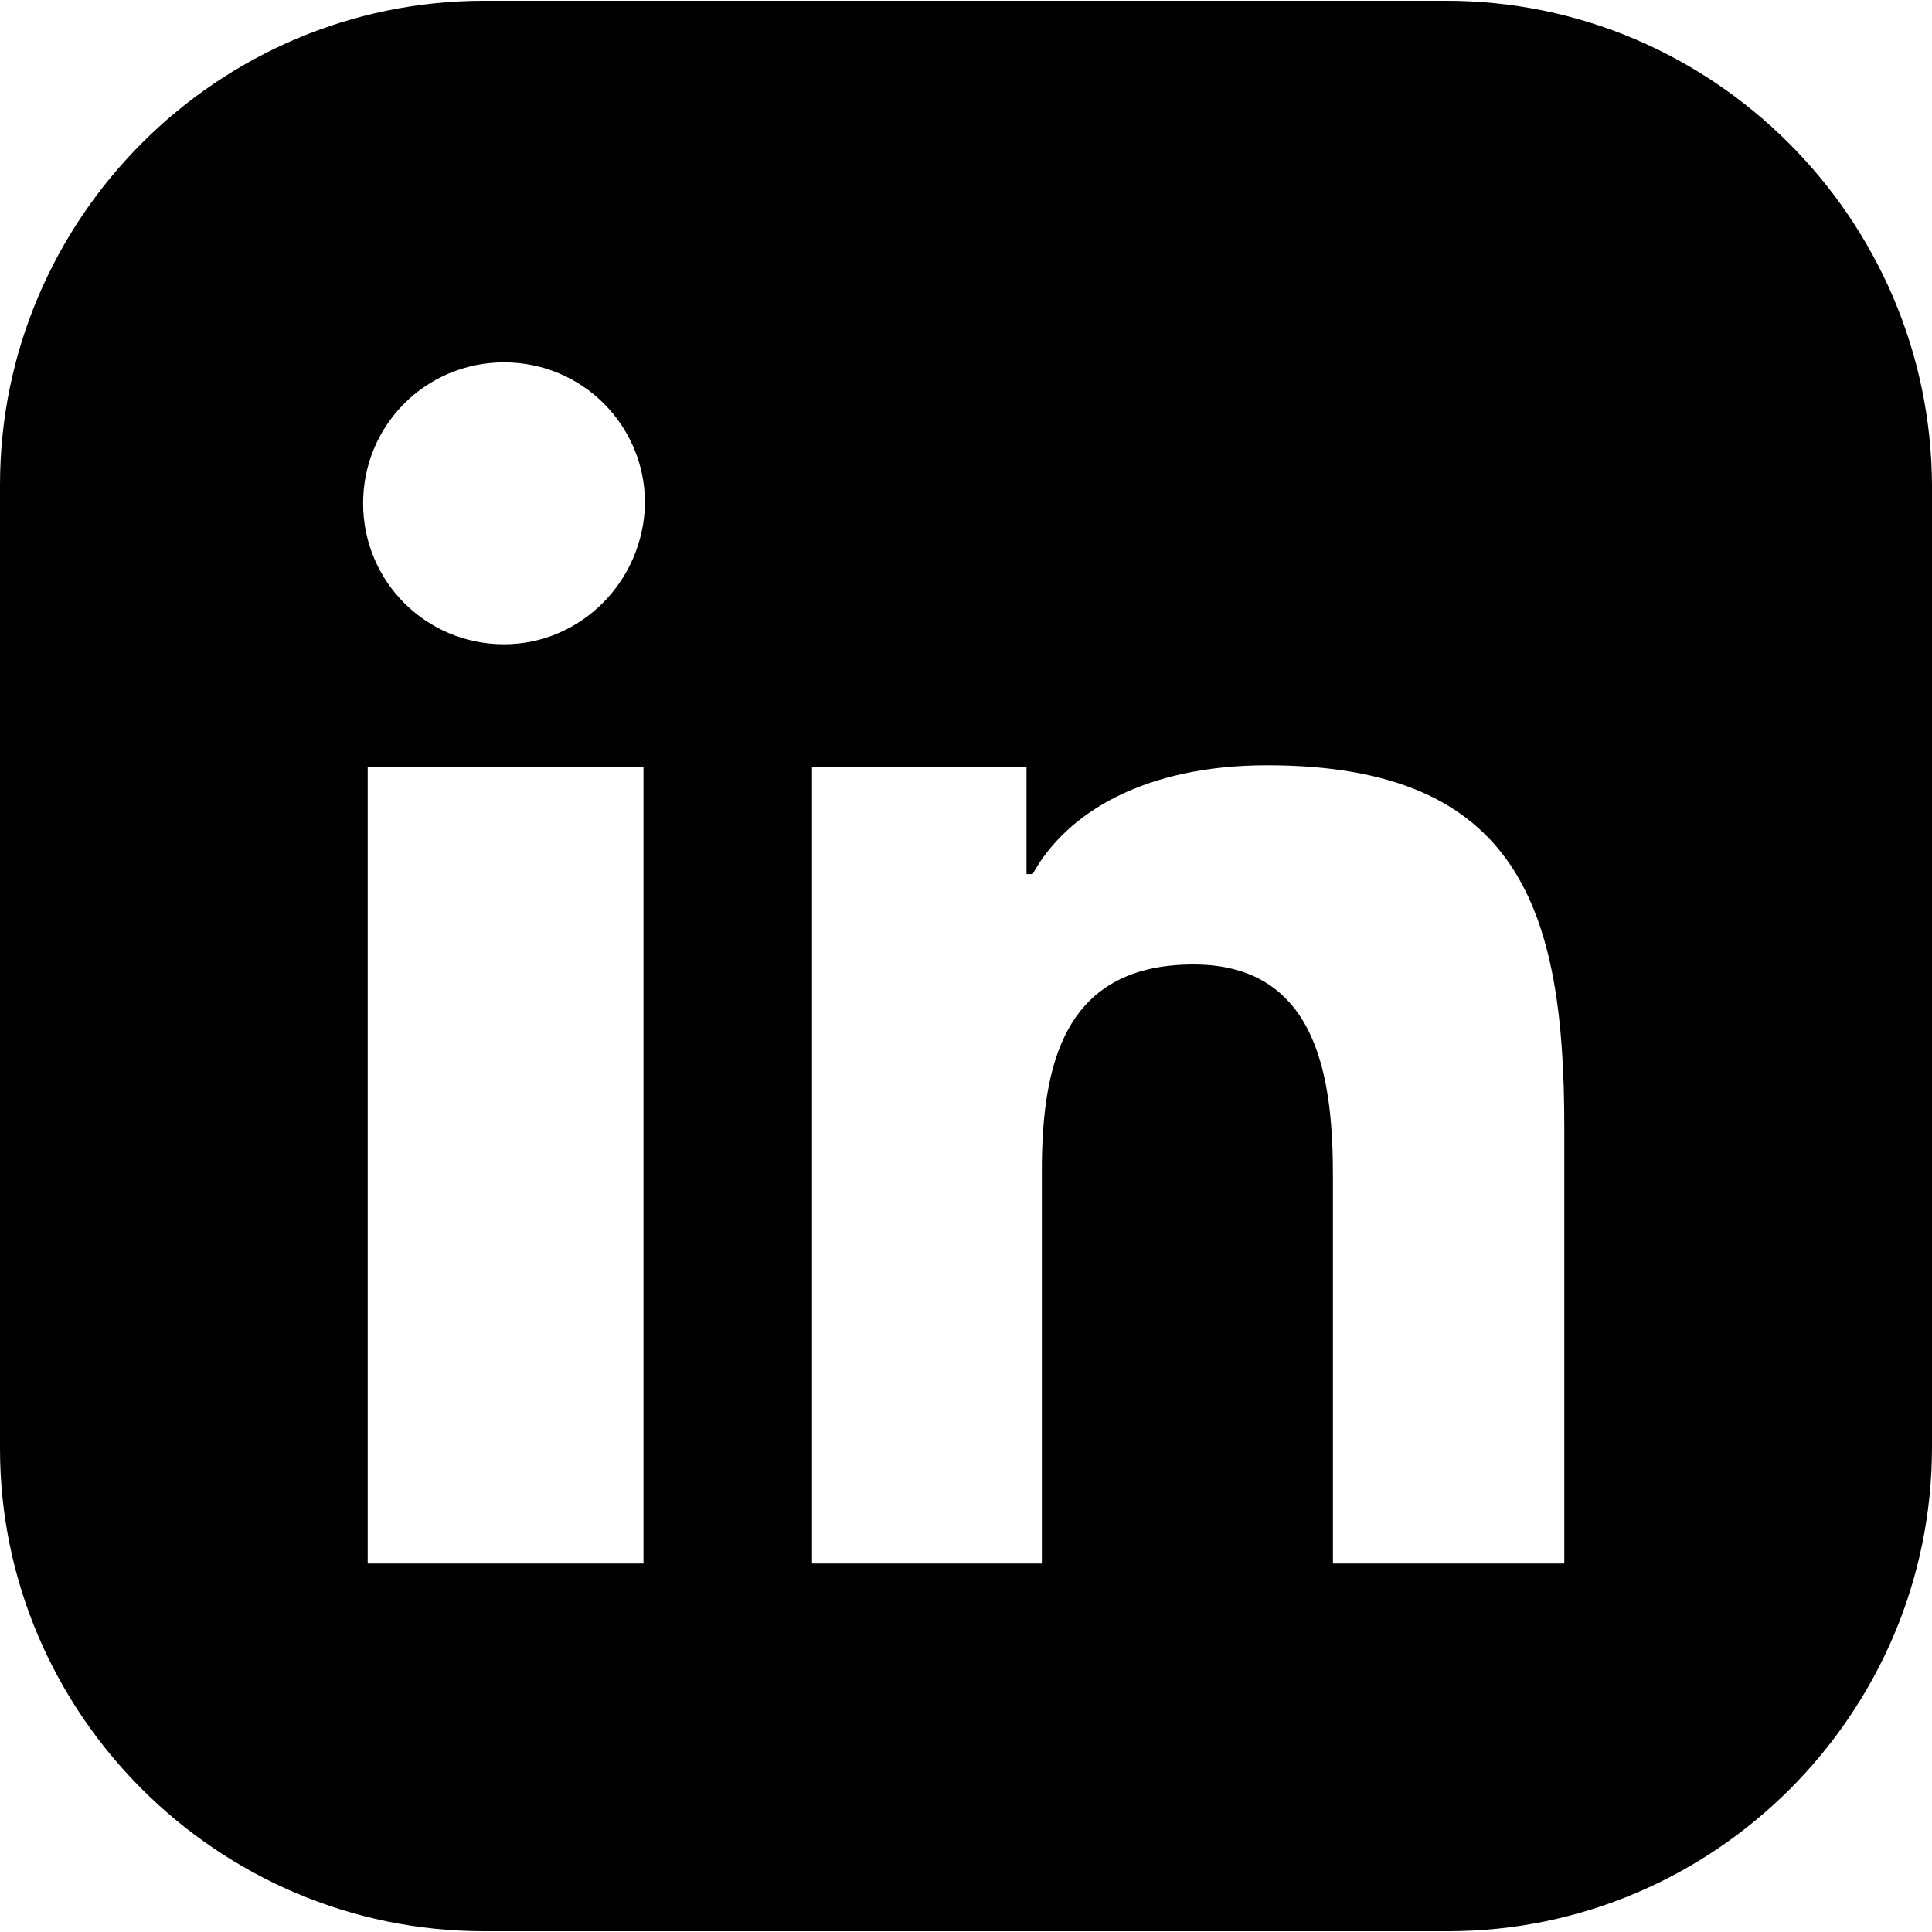
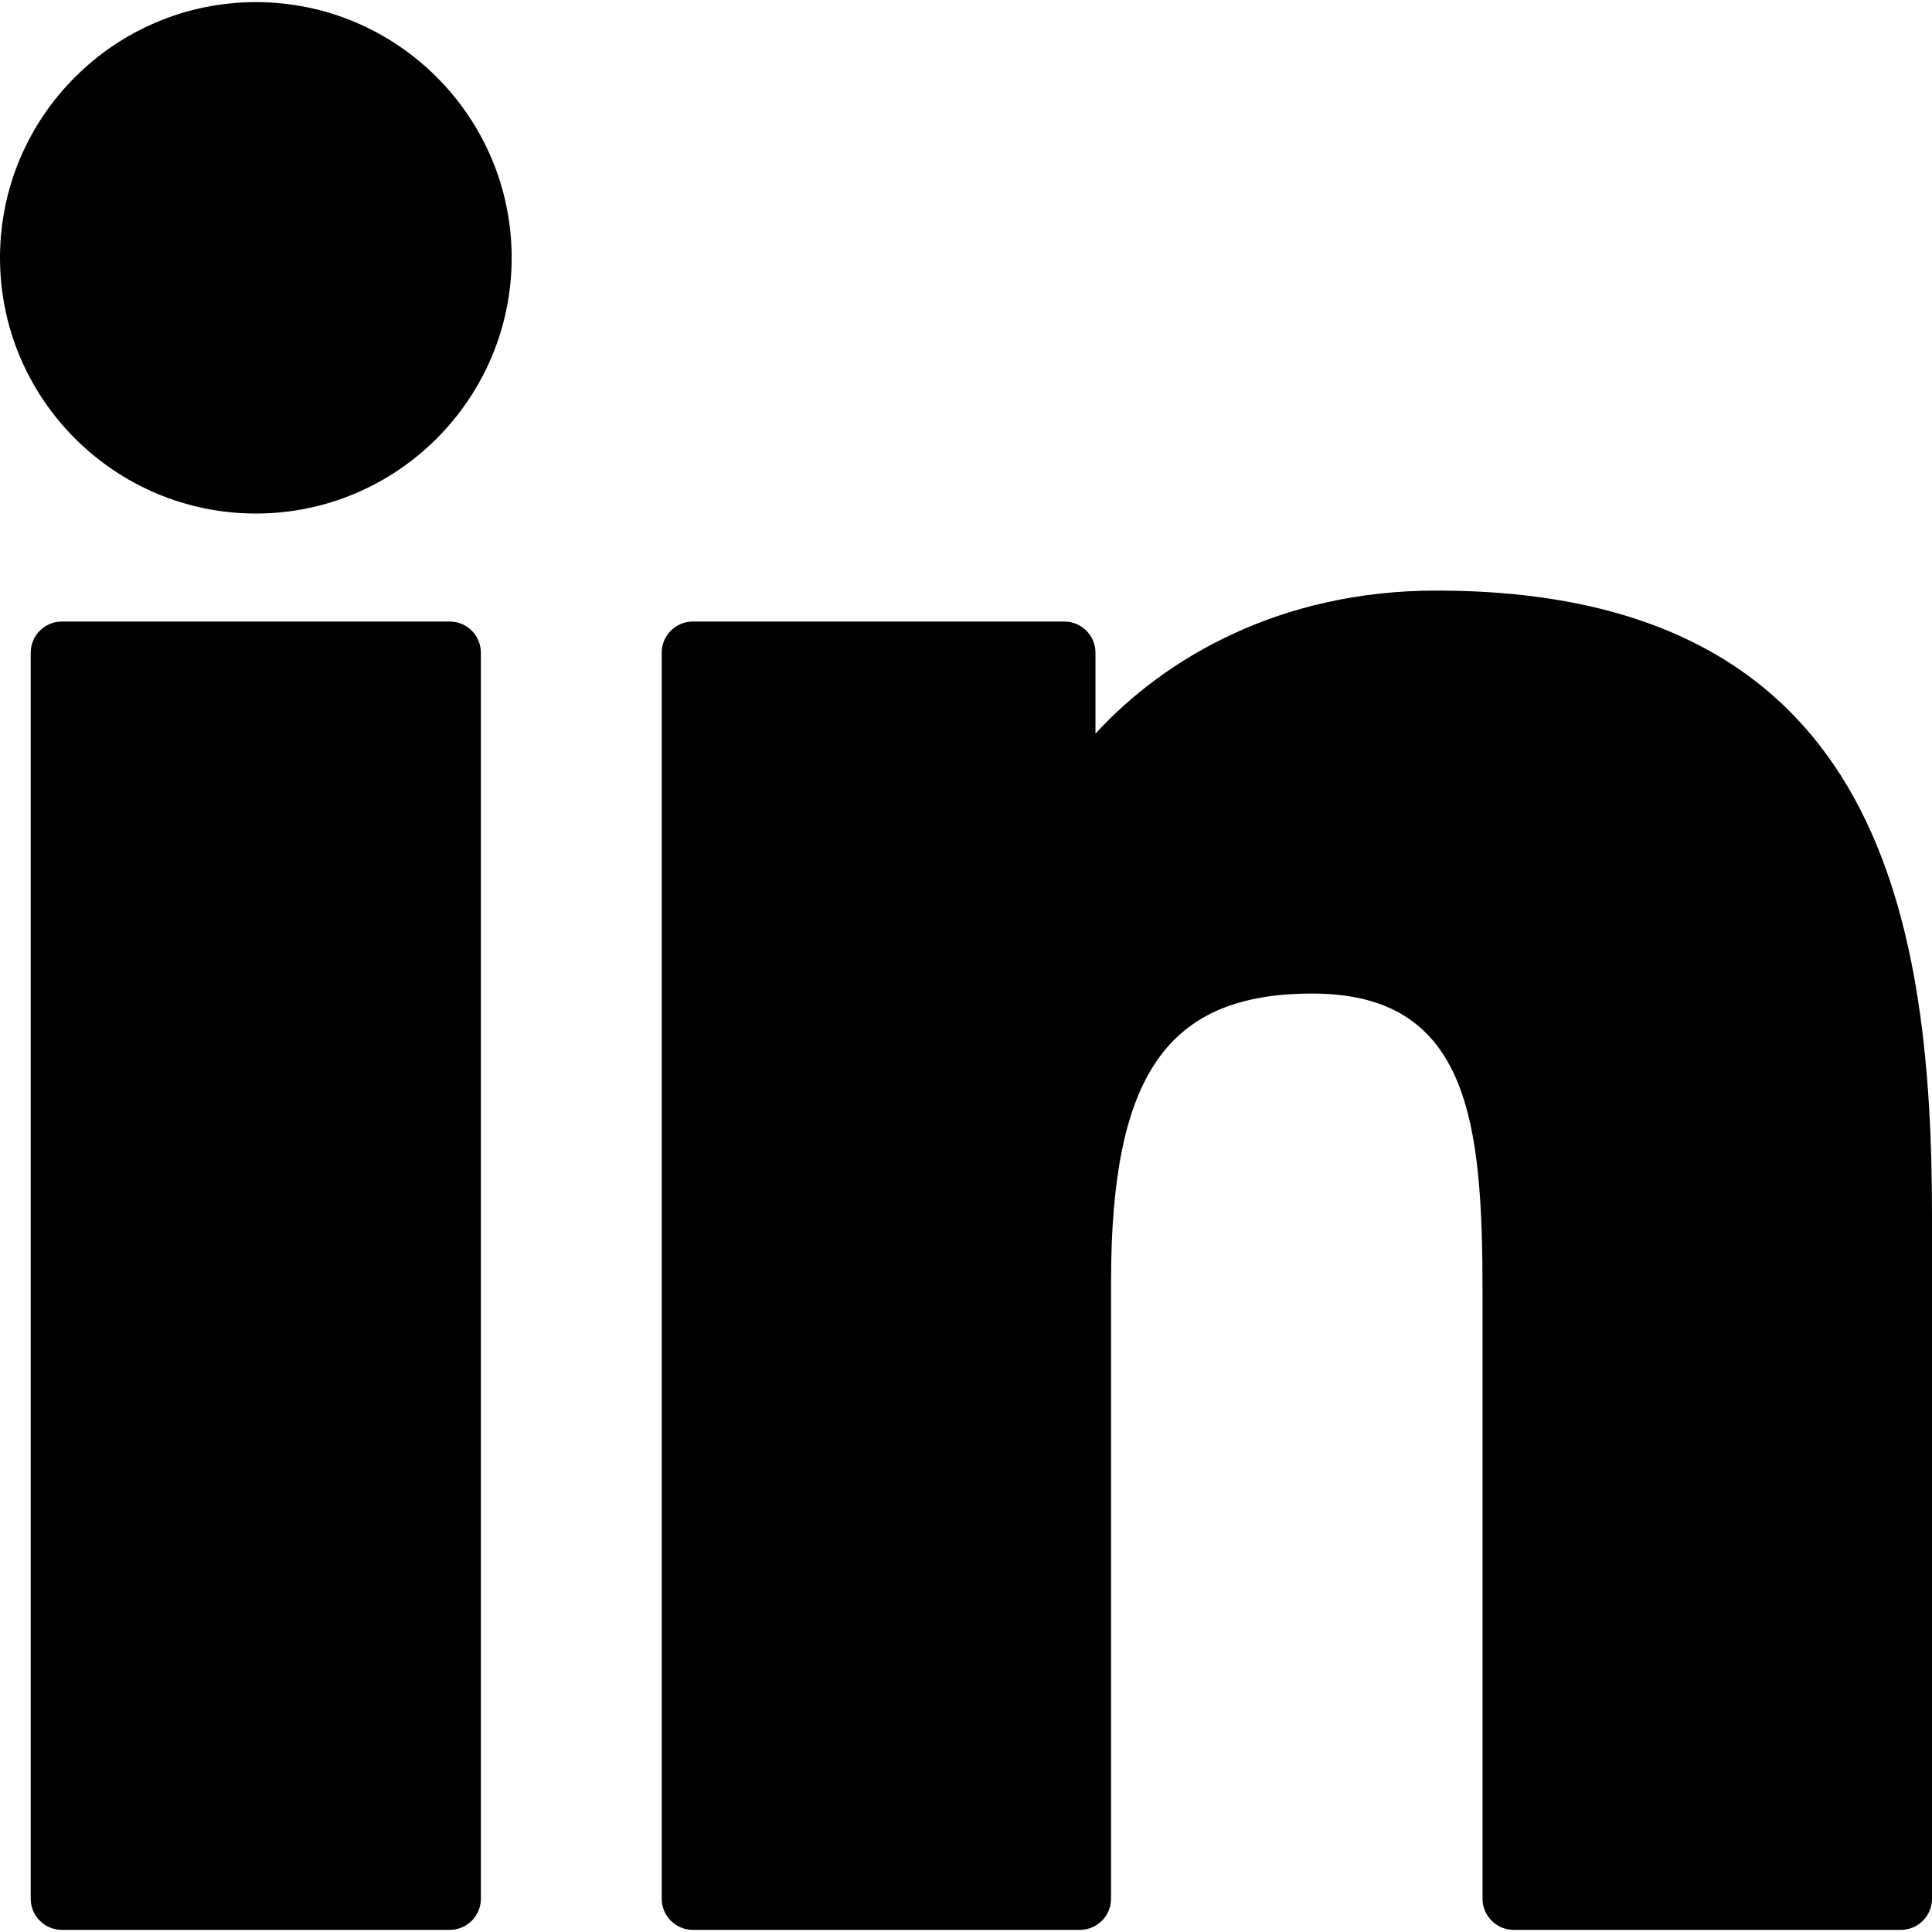
- <svg xmlns="http://www.w3.org/2000/svg" version="1.1" id="Layer_1" x="0px" y="0px" viewBox="0 0 504.4 504.4" style="enable-background:new 0 0 504.4 504.4;" xml:space="preserve">
-   <g>
-     <g>
-       <path d="M377.6,0.2H126.4C56.8,0.2,0,57,0,126.6v251.6c0,69.2,56.8,126,126.4,126H378c69.6,0,126.4-56.8,126.4-126.4V126.6    C504,57,447.2,0.2,377.6,0.2z M168,408.2H96v-208h72V408.2z M131.6,168.2c-20.4,0-36.8-16.4-36.8-36.8c0-20.4,16.4-36.8,36.8-36.8    c20.4,0,36.8,16.4,36.8,36.8C168,151.8,151.6,168.2,131.6,168.2z M408.4,408.2H408h-60V307.4c0-24.4-3.2-55.6-36.4-55.6    c-34,0-39.6,26.4-39.6,54v102.4h-60v-208h56v28h1.6c8.8-16,29.2-28.4,61.2-28.4c66,0,77.6,38,77.6,94.4V408.2z" />
-     </g>
+ <svg xmlns="http://www.w3.org/2000/svg" version="1.1" id="Layer_1" x="0px" y="0px" viewBox="0 0 310 310" style="enable-background:new 0 0 310 310;" xml:space="preserve">
+   <g id="XMLID_801_">
+     <path id="XMLID_802_" d="M72.16,99.73H9.927c-2.762,0-5,2.239-5,5v199.928c0,2.762,2.238,5,5,5H72.16c2.762,0,5-2.238,5-5V104.73   C77.16,101.969,74.922,99.73,72.16,99.73z" />
+     <path id="XMLID_803_" d="M41.066,0.341C18.422,0.341,0,18.743,0,41.362C0,63.991,18.422,82.4,41.066,82.4   c22.626,0,41.033-18.41,41.033-41.038C82.1,18.743,63.692,0.341,41.066,0.341z" />
+     <path id="XMLID_804_" d="M230.454,94.761c-24.995,0-43.472,10.745-54.679,22.954V104.73c0-2.761-2.238-5-5-5h-59.599   c-2.762,0-5,2.239-5,5v199.928c0,2.762,2.238,5,5,5h62.097c2.762,0,5-2.238,5-5v-98.918c0-33.333,9.054-46.319,32.29-46.319   c25.306,0,27.317,20.818,27.317,48.034v97.204c0,2.762,2.238,5,5,5H305c2.762,0,5-2.238,5-5V194.995   C310,145.43,300.549,94.761,230.454,94.761z" />
  </g>
  <g>
</g>
  <g>
</g>
  <g>
</g>
  <g>
</g>
  <g>
</g>
  <g>
</g>
  <g>
</g>
  <g>
</g>
  <g>
</g>
  <g>
</g>
  <g>
</g>
  <g>
</g>
  <g>
</g>
  <g>
</g>
  <g>
</g>
</svg>
